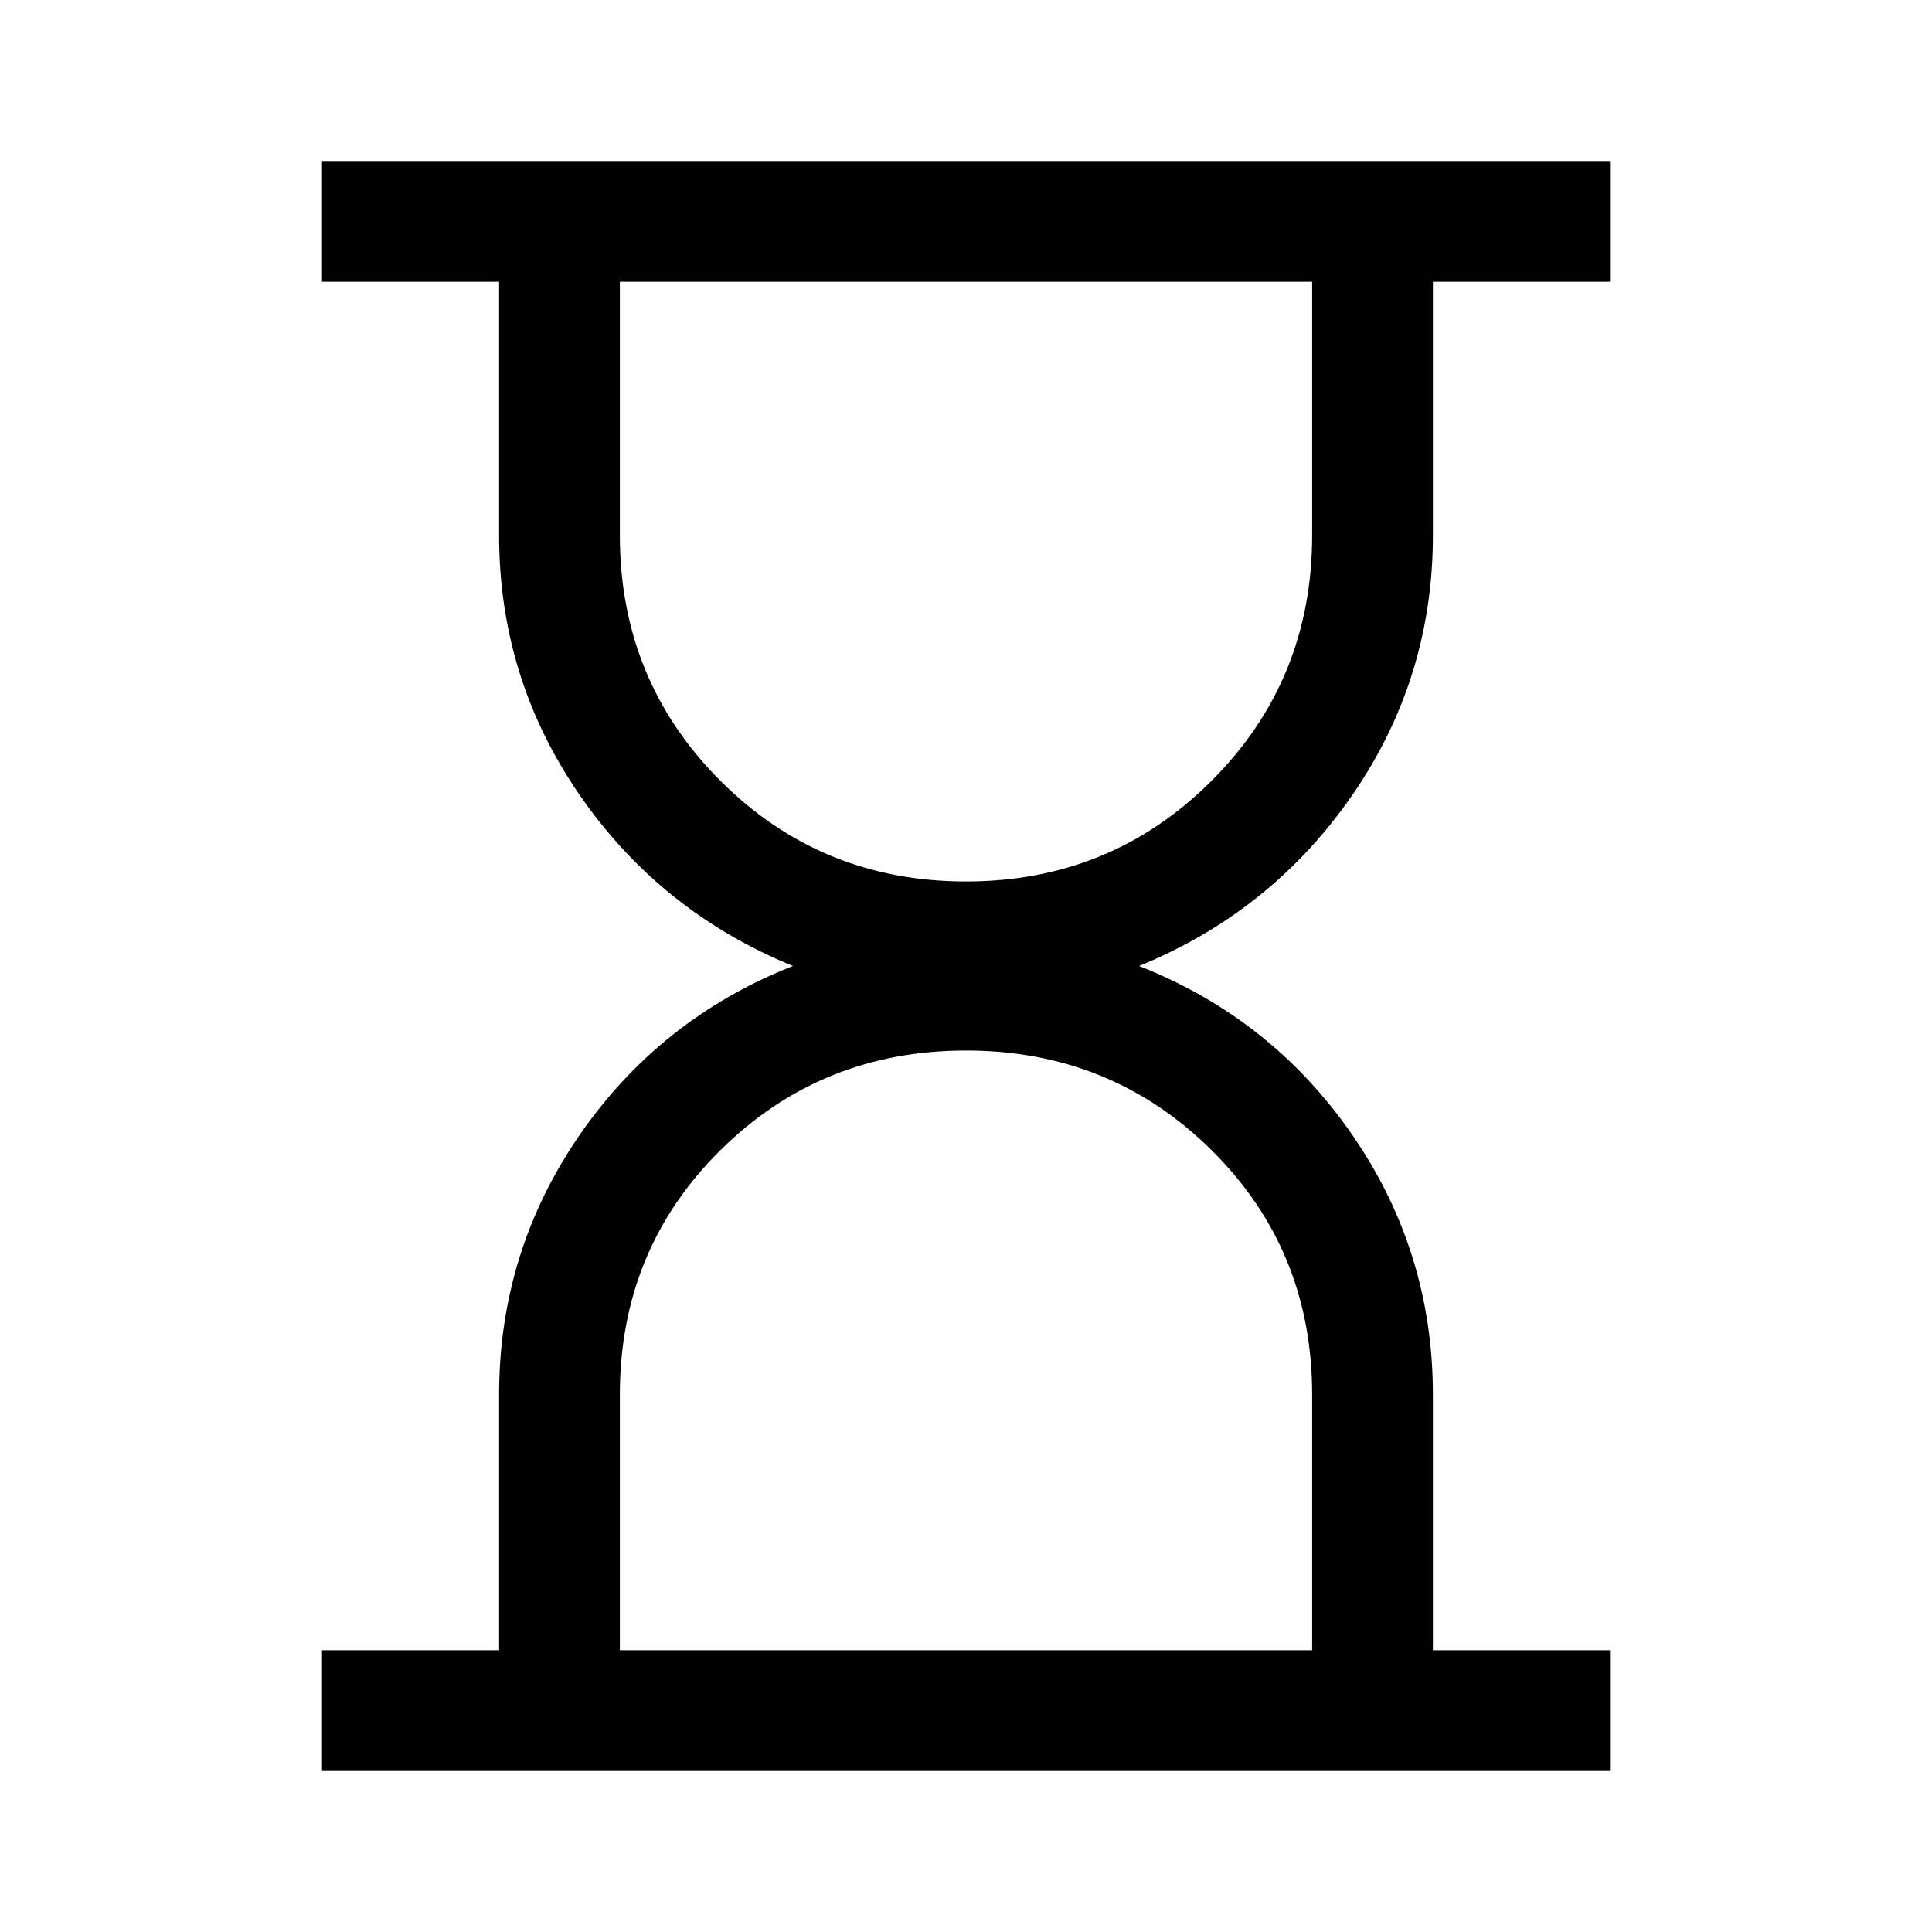
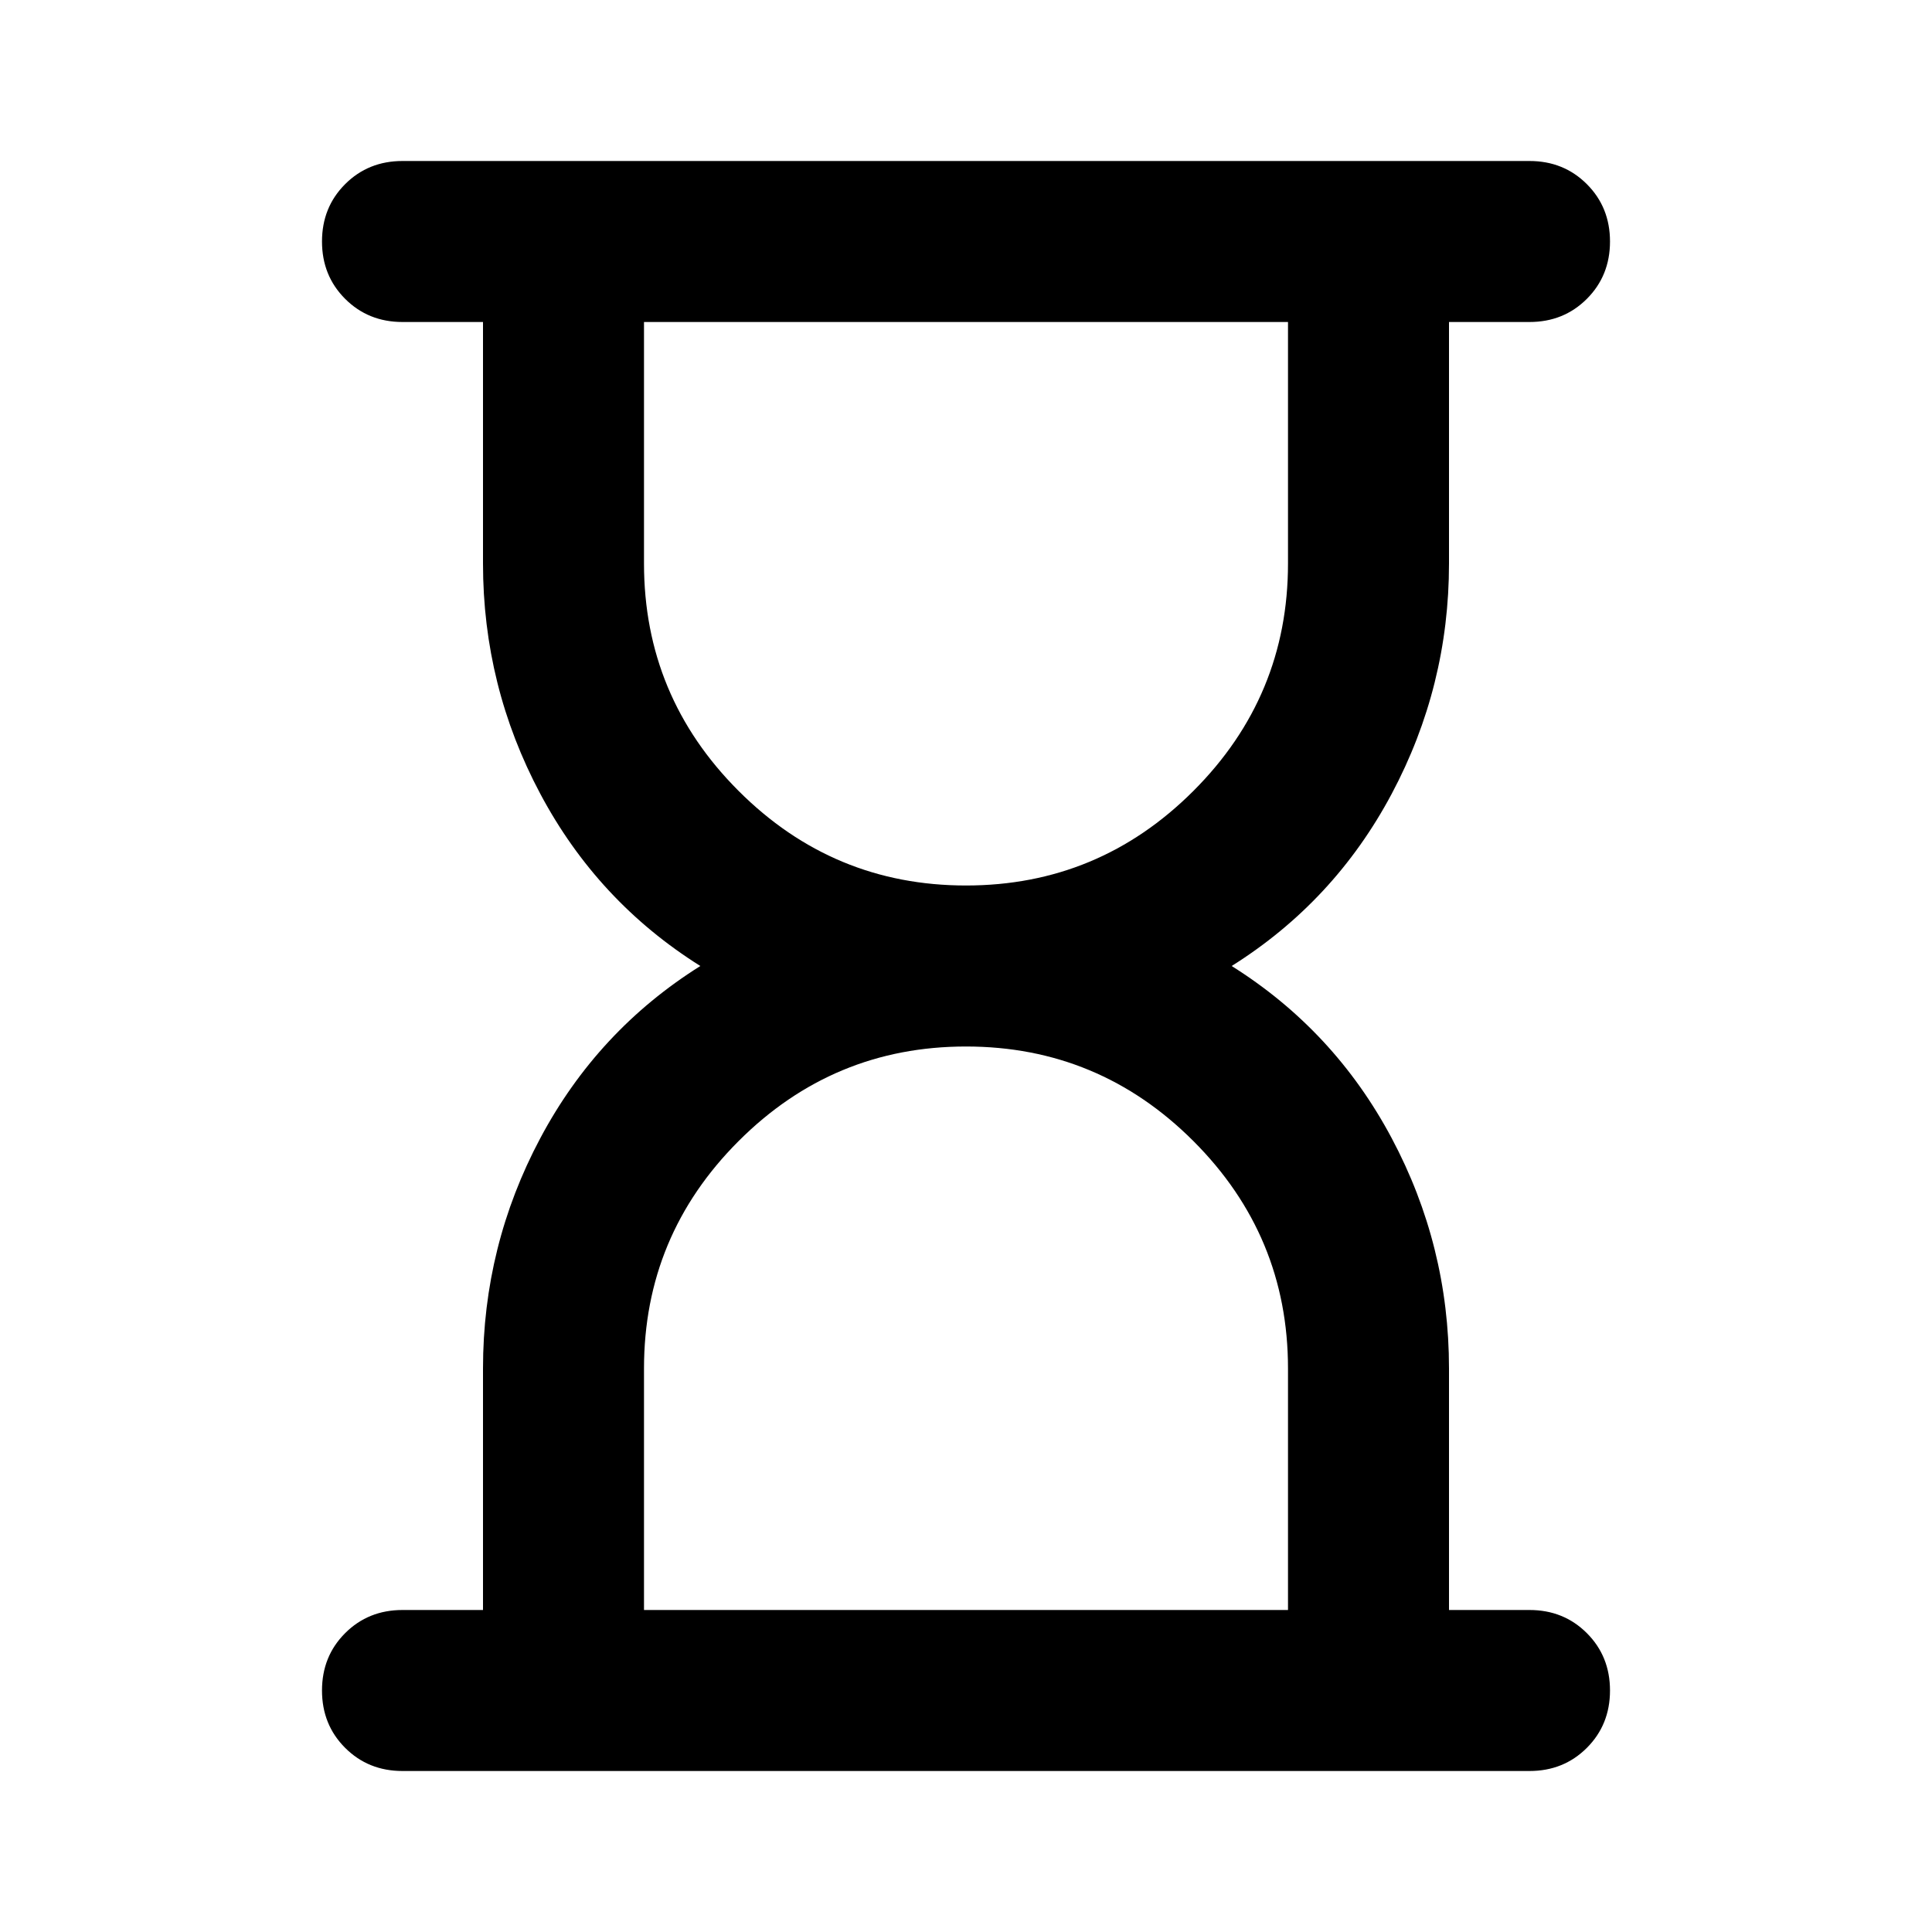
- <svg xmlns="http://www.w3.org/2000/svg" height="48" viewBox="0 -960 960 960" width="48">
-   <path d="M308-140h344v-127q0-72-50-121.5T480-438q-72 0-122 49.5T308-267v127Zm172-382q72 0 122-50t50-122v-126H308v126q0 72 50 122t122 50ZM160-80v-60h88v-127q0-71 40-129t106-84q-66-27-106-85t-40-129v-126h-88v-60h640v60h-88v126q0 71-40 129t-106 85q66 26 106 84t40 129v127h88v60H160Zm320-60Zm0-680Z" />
+ <svg xmlns="http://www.w3.org/2000/svg" height="24px" viewBox="0 -960 960 960" width="24px" fill="#000000">
+   <path d="M320-160h320v-120q0-66-47-113t-113-47q-66 0-113 47t-47 113v120Zm160-360q66 0 113-47t47-113v-120H320v120q0 66 47 113t113 47ZM200-80q-17 0-28.5-11.5T160-120q0-17 11.5-28.5T200-160h40v-120q0-61 28.5-114.5T348-480q-51-32-79.5-85.5T240-680v-120h-40q-17 0-28.5-11.5T160-840q0-17 11.5-28.5T200-880h560q17 0 28.5 11.5T800-840q0 17-11.5 28.5T760-800h-40v120q0 61-28.5 114.5T612-480q51 32 79.5 85.5T720-280v120h40q17 0 28.5 11.5T800-120q0 17-11.5 28.5T760-80H200Z" />
</svg>
